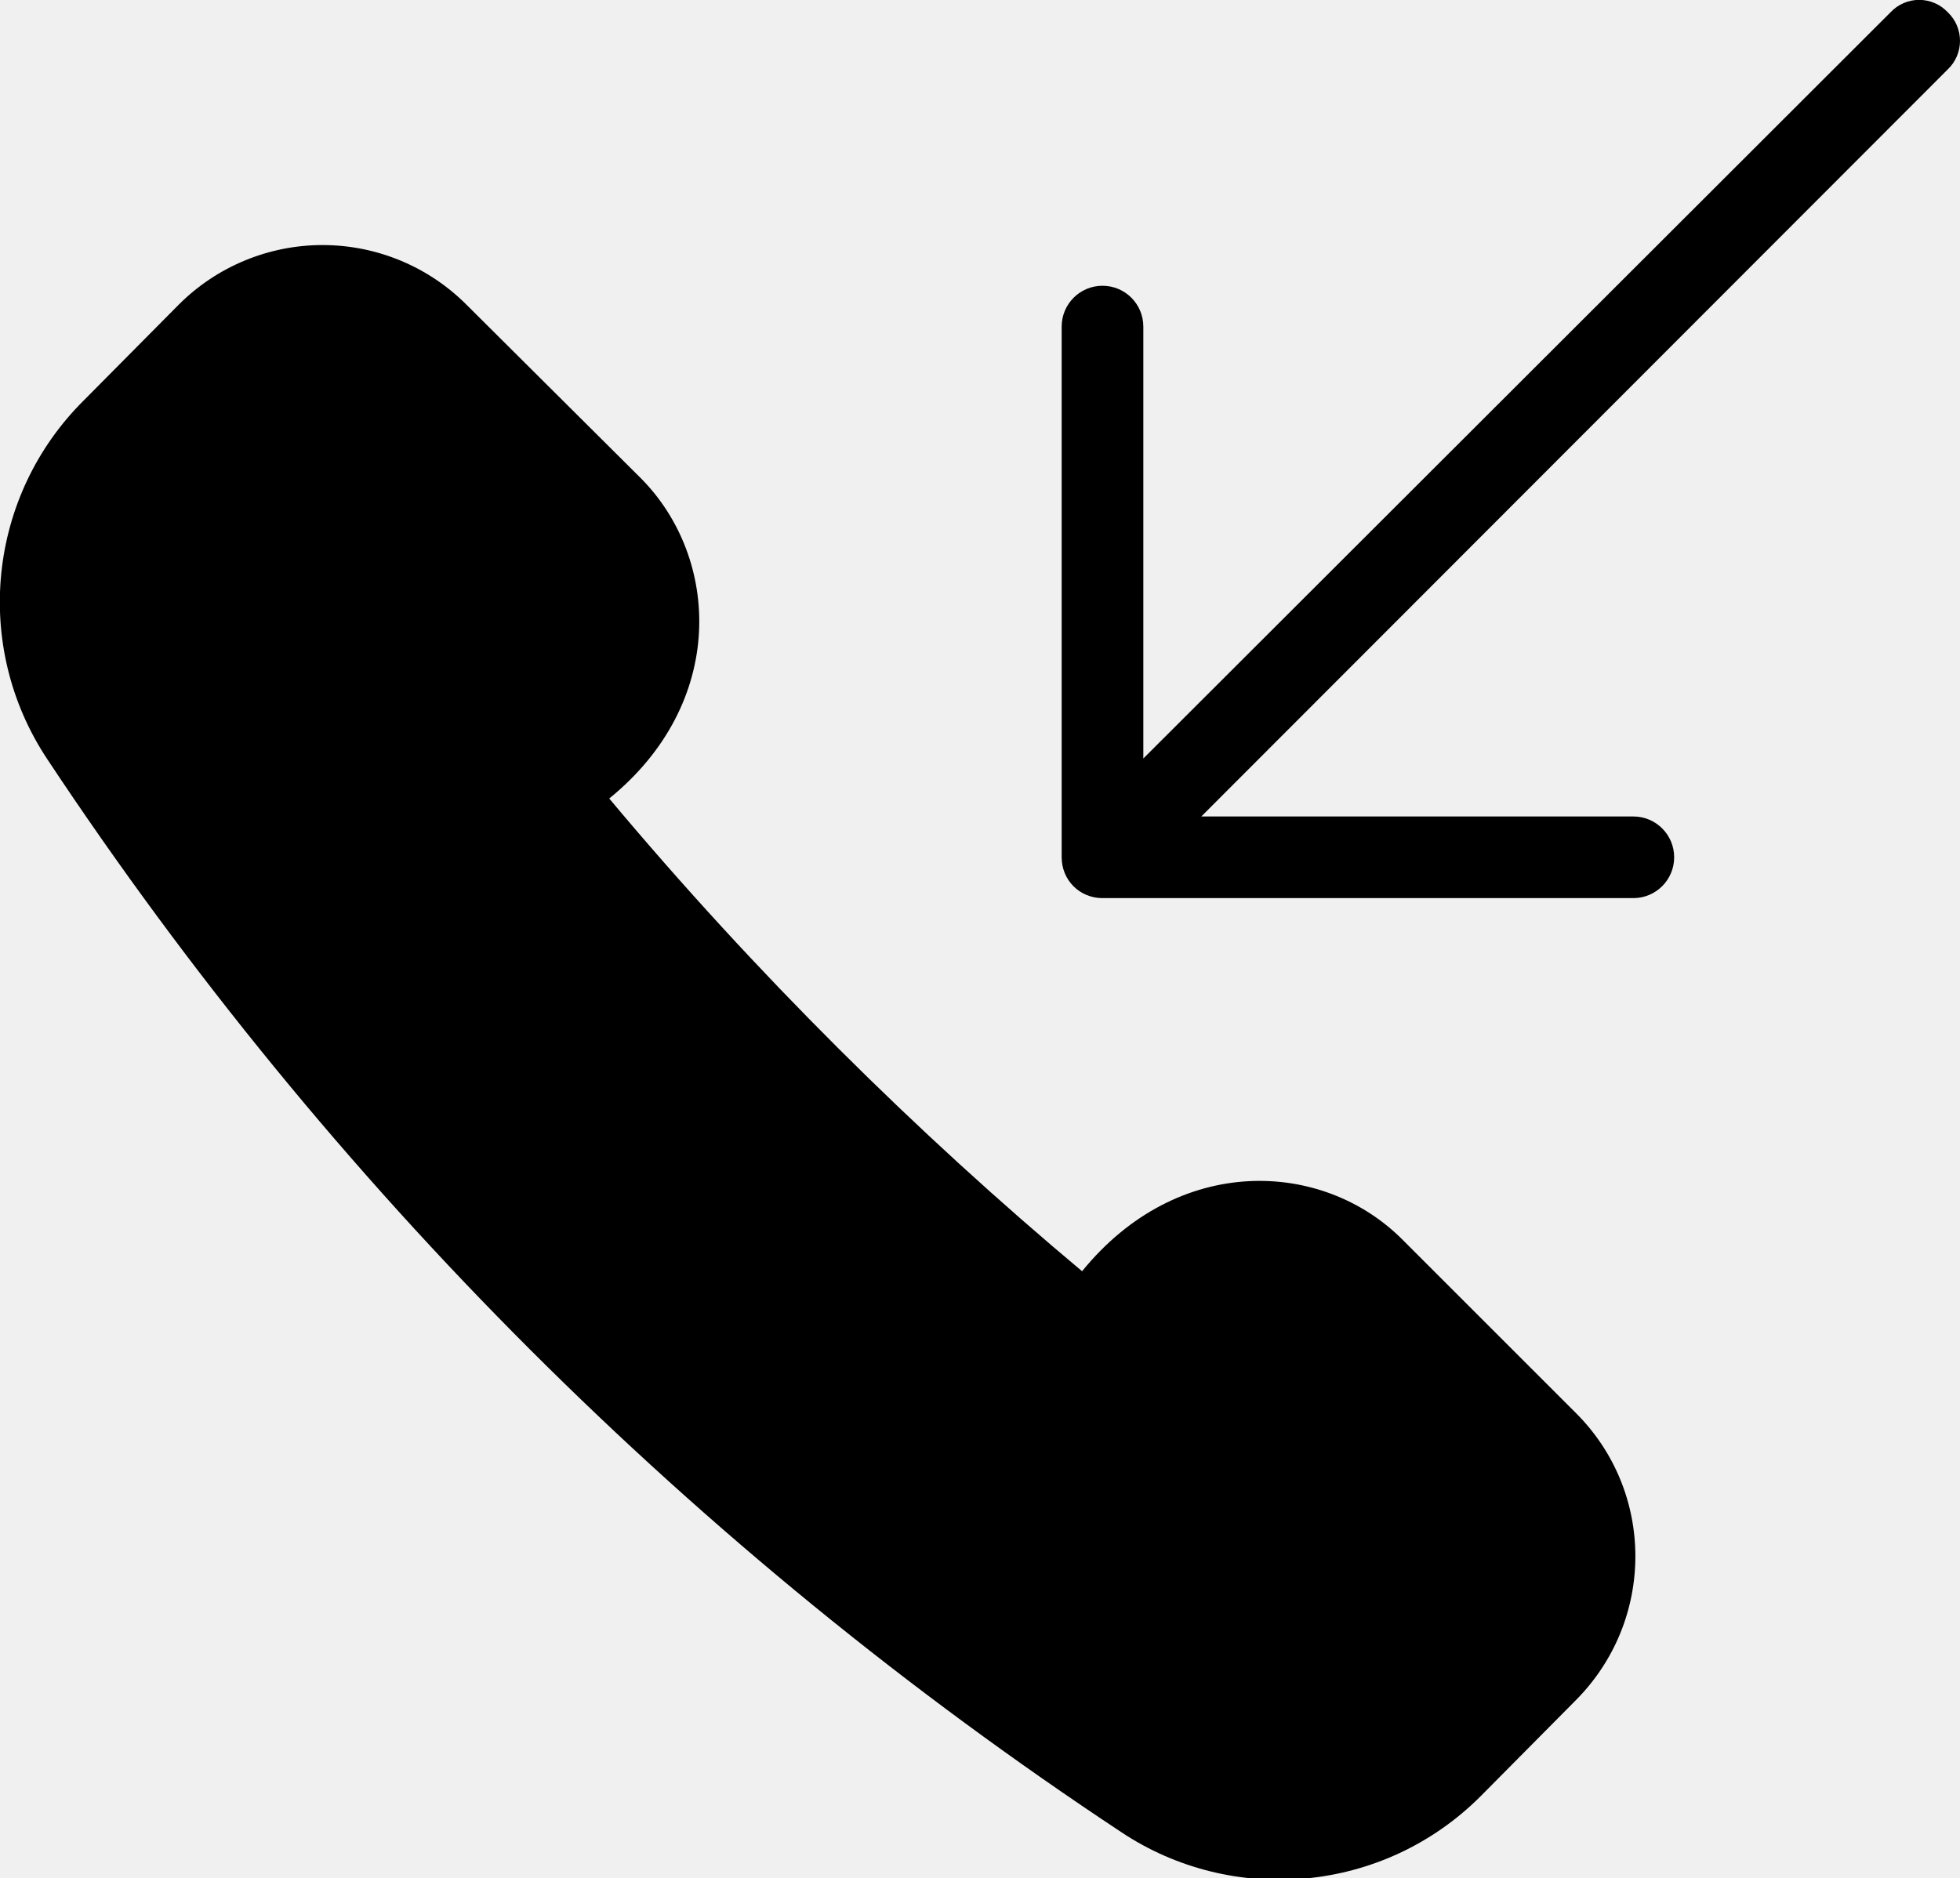
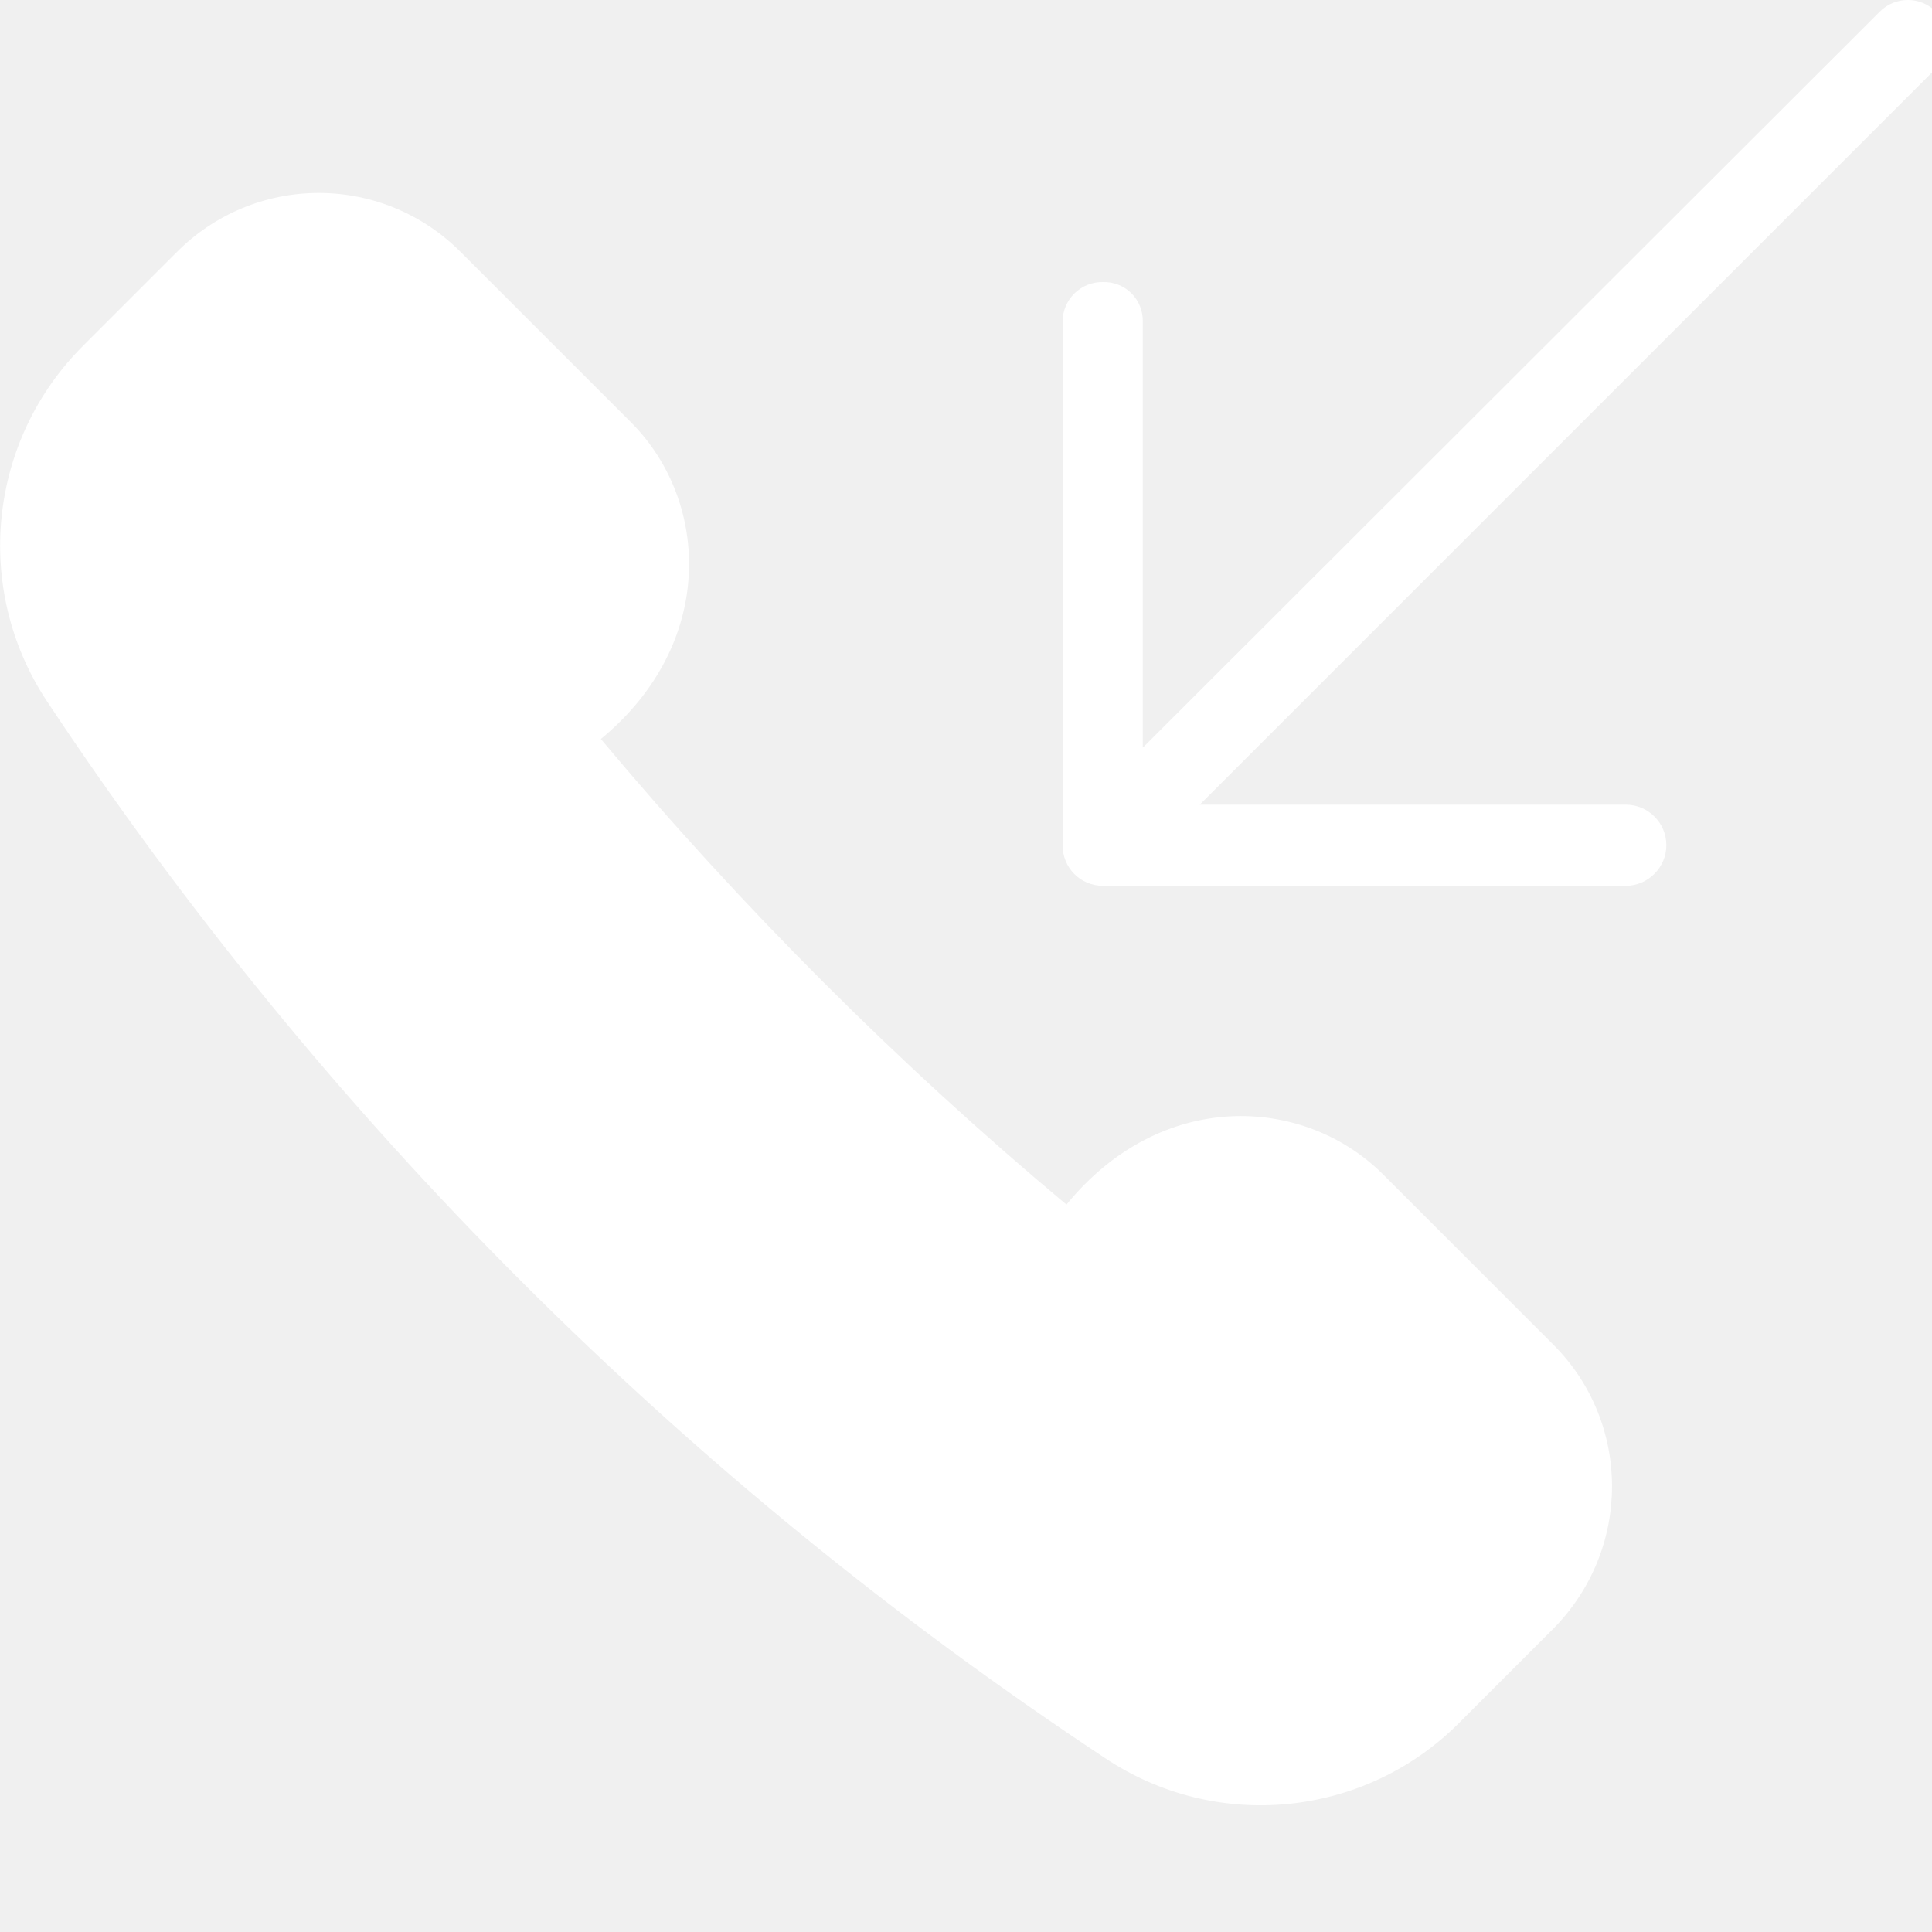
- <svg xmlns="http://www.w3.org/2000/svg" xmlns:xlink="http://www.w3.org/1999/xlink" width="24" height="23" viewBox="0 0 24 23">
+ <svg xmlns="http://www.w3.org/2000/svg" xmlns:xlink="http://www.w3.org/1999/xlink" width="20" height="20" viewBox="0 0 20 20">
  <defs>
-     <path id="a" d="M1131.85 6166.15a.48.48 0 0 0-.7 0l-9.15 9.14V6170a.5.5 0 0 0-.5-.5.5.5 0 0 0-.5.5v6.5c0 .28.22.5.5.5h6.5a.5.5 0 0 0 .5-.5.5.5 0 0 0-.5-.5h-5.29l9.14-9.15c.2-.19.2-.51 0-.7z" />
-     <path id="b" d="M1108.58 6175.3a46.62 46.62 0 0 0 13.15 13.14c1.35.9 3.2.76 4.4-.44l1.16-1.17c.98-.98.98-2.56 0-3.53l-2.12-2.12c-.98-.98-2.75-1.05-3.92.39-2.02-1.69-4-3.65-5.79-5.79 1.44-1.17 1.36-2.94.39-3.92l-2.13-2.12a2.49 2.49 0 0 0-3.53-.01l-1.16 1.17a3.48 3.48 0 0 0-.45 4.4z" />
+     <path id="a" d="M441.04 4078.12a.41.41 0 0 0-.58 0l-7.63 7.62v-4.41a.4.4 0 0 0-.41-.41.41.41 0 0 0-.42.41v5.42c0 .23.18.42.42.42h5.41c.23 0 .42-.19.42-.42a.42.42 0 0 0-.42-.42h-4.41l7.62-7.62a.4.4 0 0 0 0-.59z" />
+     <path id="b" d="M421.48 4085.25a38.88 38.88 0 0 0 10.96 10.95 2.9 2.9 0 0 0 3.67-.37l.97-.97c.81-.82.81-2.13 0-2.94l-1.77-1.77c-.82-.81-2.29-.88-3.27.32a38.5 38.5 0 0 1-4.82-4.82c1.19-.98 1.13-2.45.32-3.27l-1.77-1.77a2.07 2.07 0 0 0-2.94 0l-.97.97a2.92 2.92 0 0 0-.38 3.67z" />
  </defs>
-   <g transform="translate(-1108 -6166)">
-     <use xlink:href="#a" />
+   <g transform="translate(-421 -4078)">
+     <use fill="#fff" xlink:href="#a" />
  </g>
-   <g transform="translate(-1108 -6166)">
-     <use xlink:href="#b" />
+   <g transform="translate(-421 -4078)">
+     <use fill="#fff" xlink:href="#b" />
  </g>
</svg>
